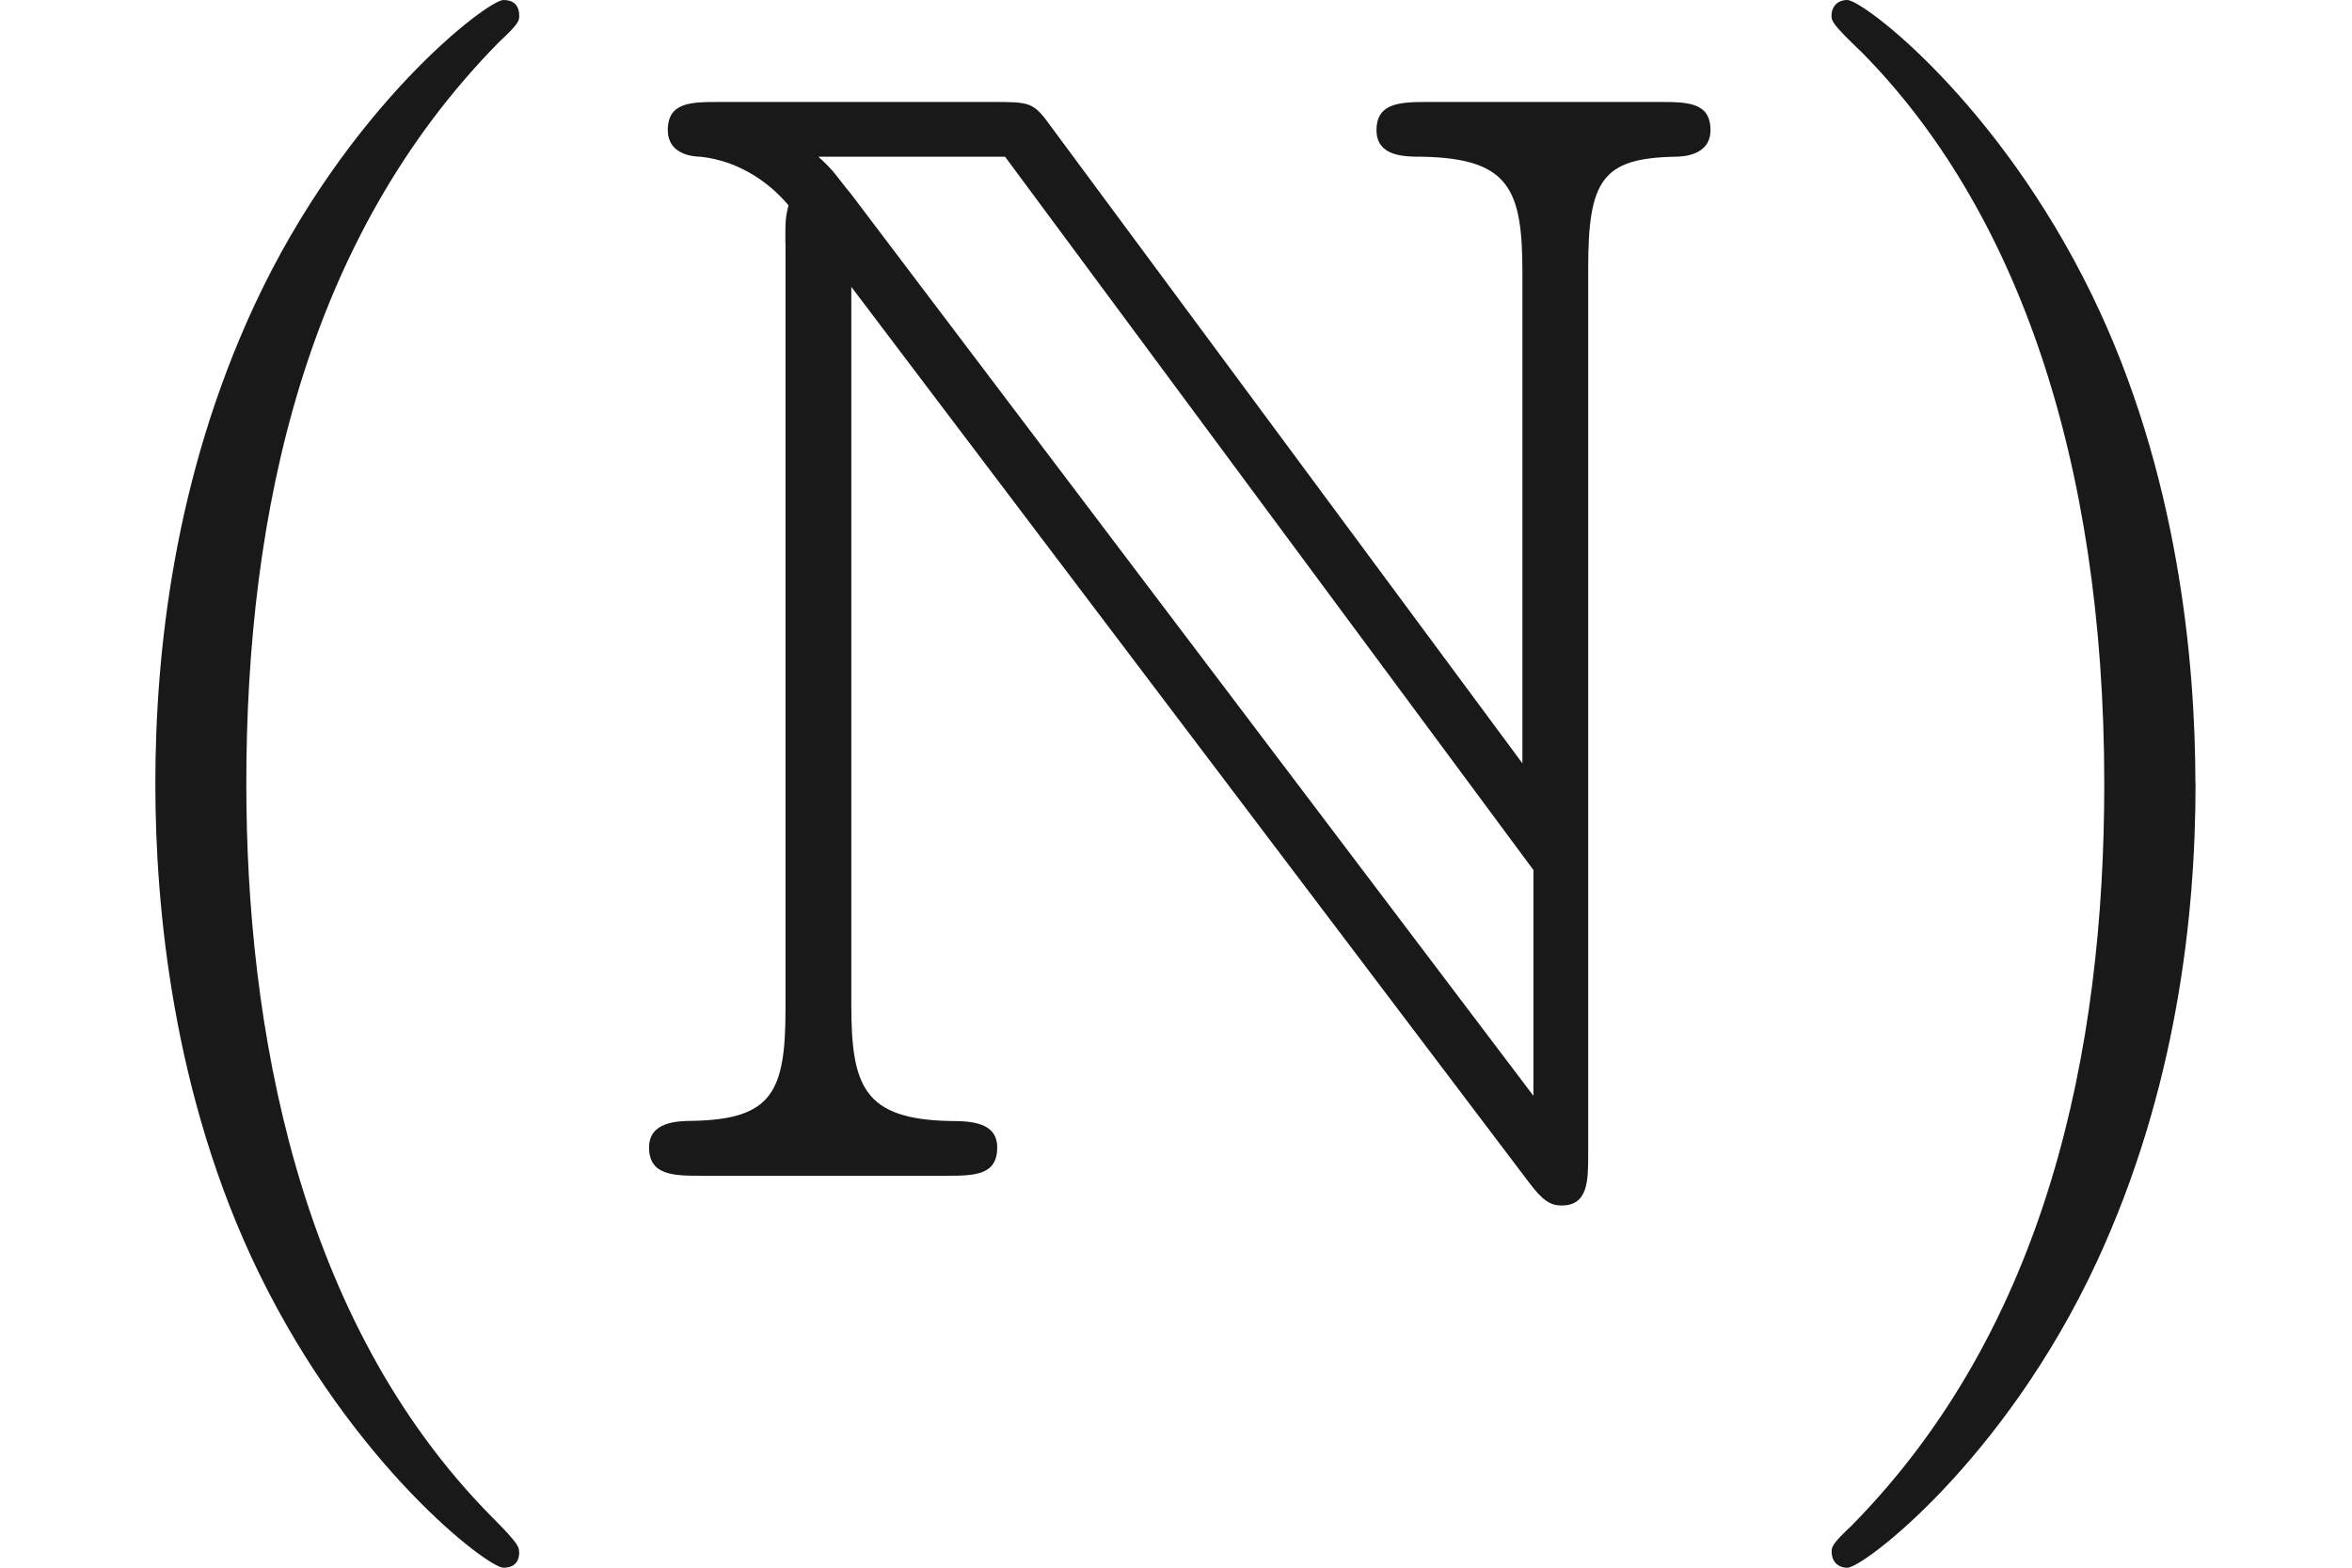
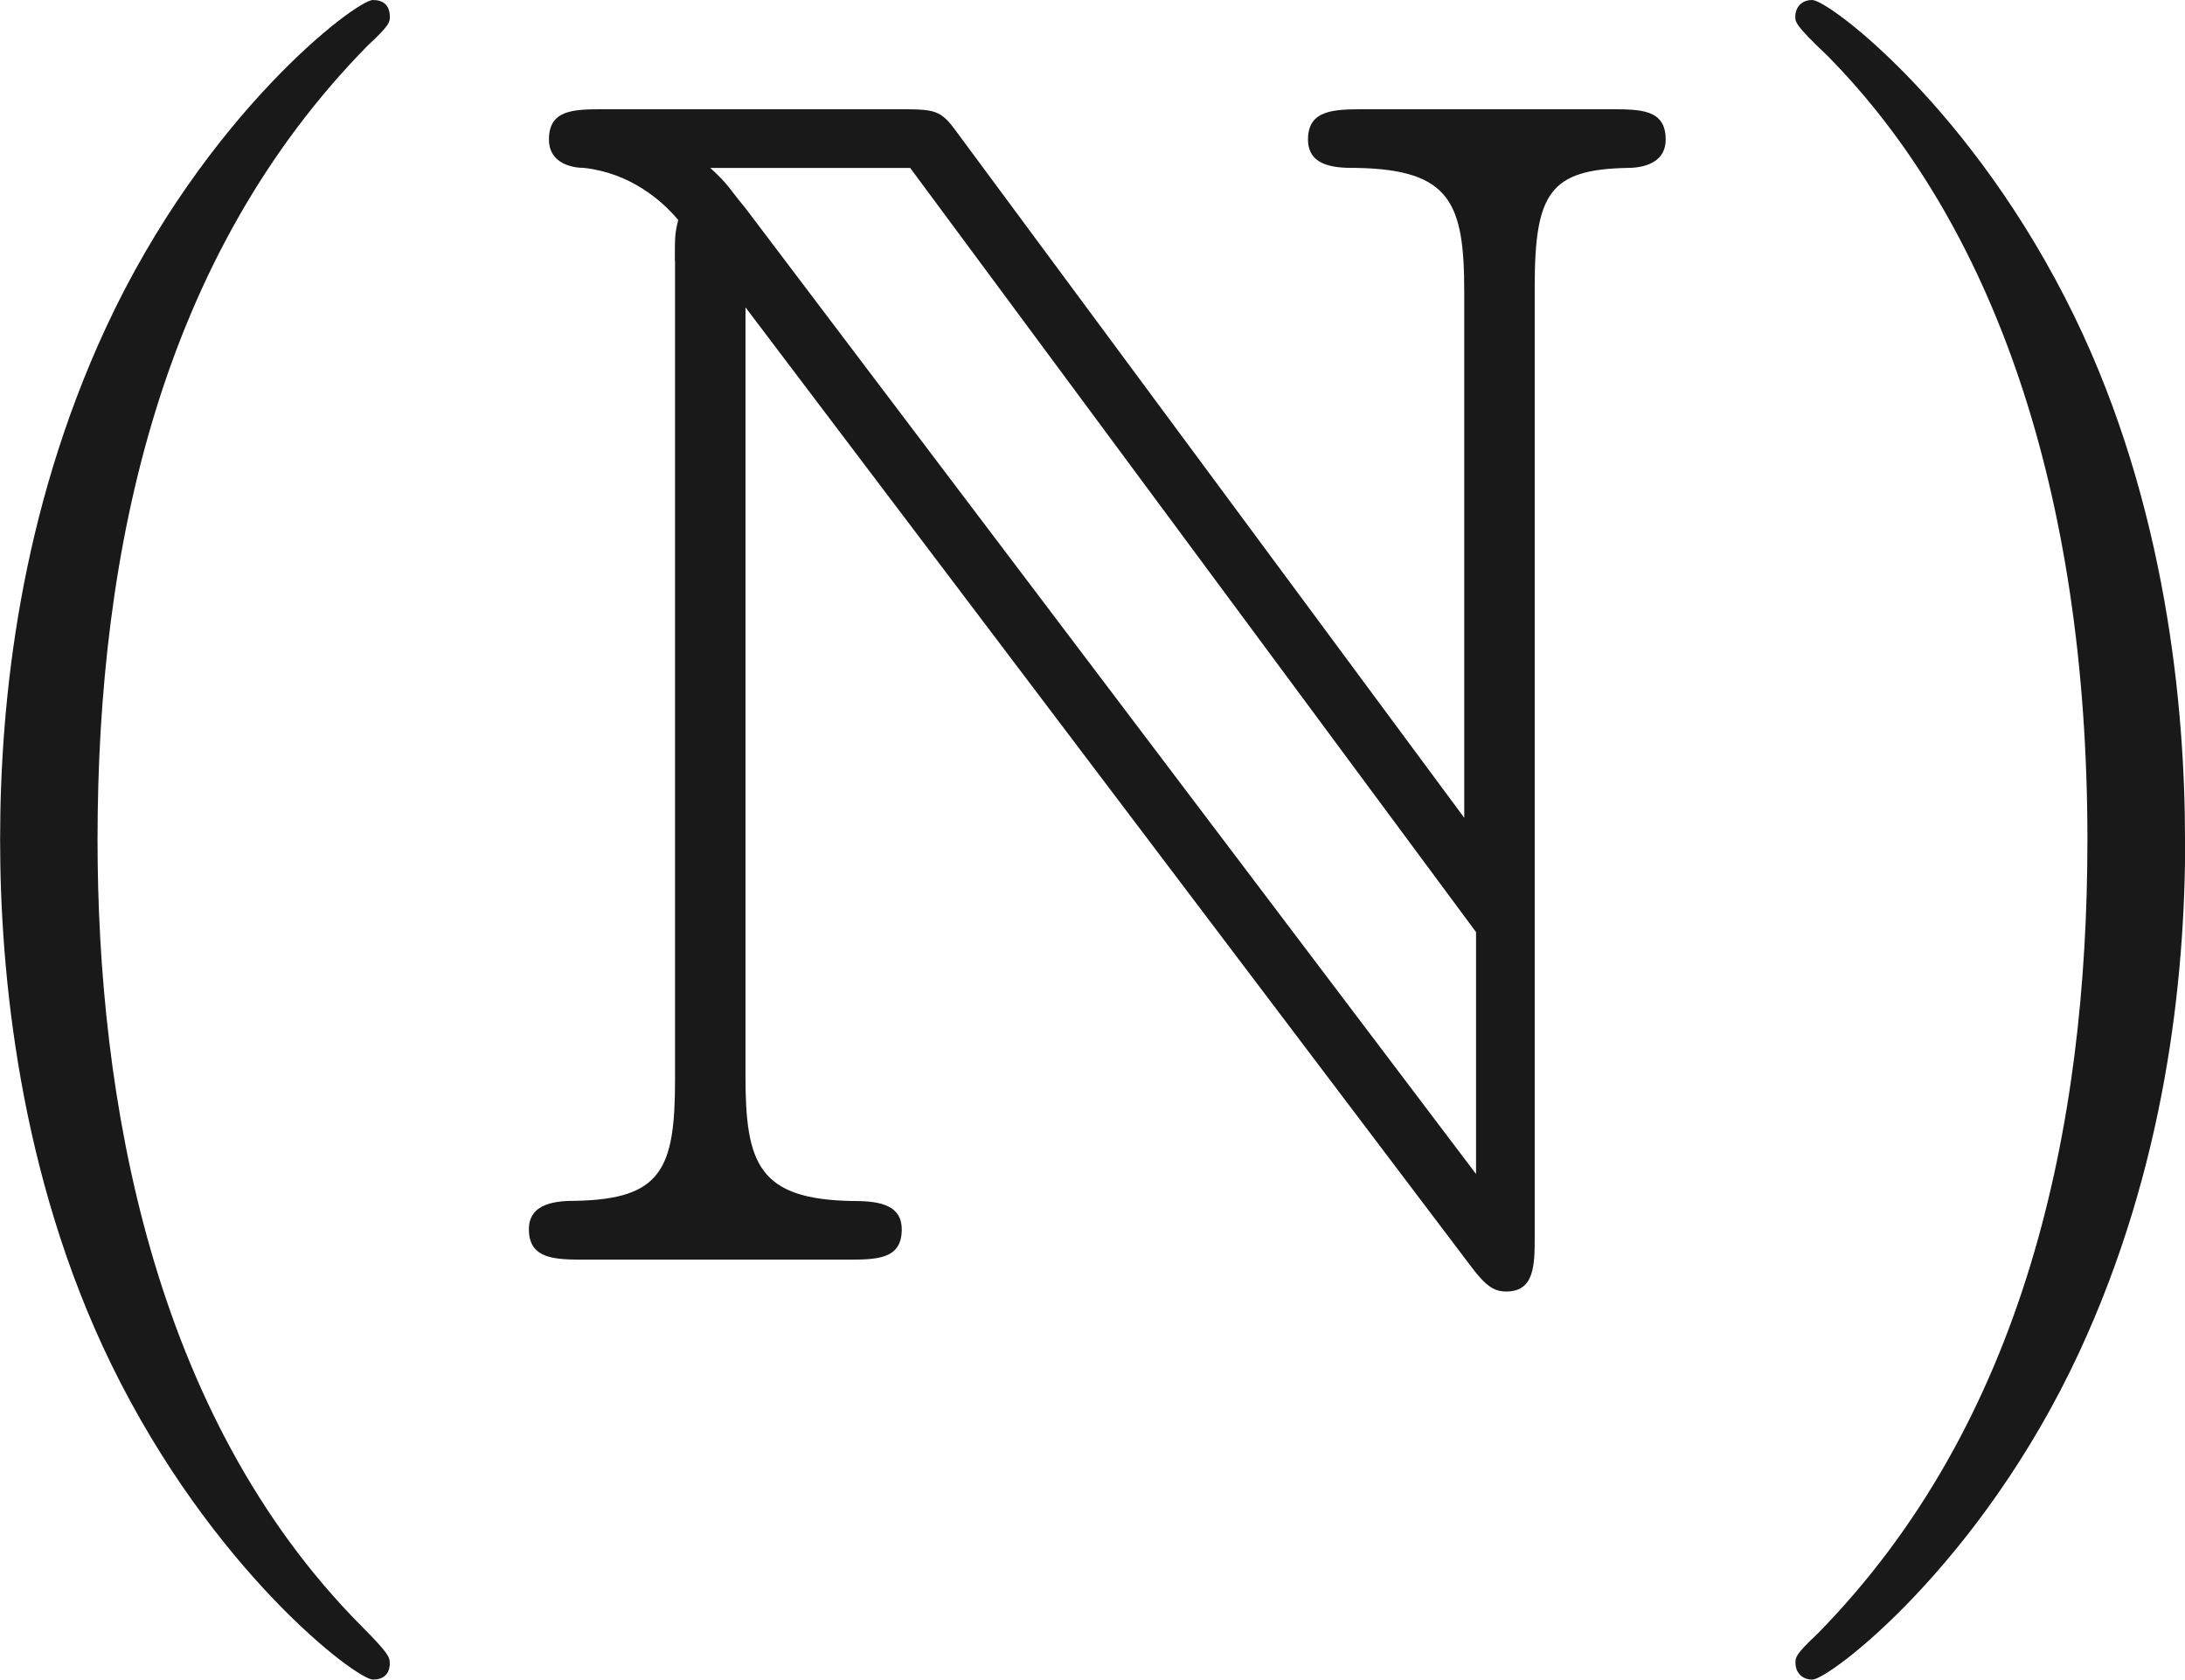
- <svg xmlns="http://www.w3.org/2000/svg" xmlns:ns1="http://github.com/leegao/readme2tex/" xmlns:xlink="http://www.w3.org/1999/xlink" id="svg15" ns1:offset="2.4906600000000054" viewBox="-52.075 -69.509 14.944 9.963" height="9.963pt" width="14.944pt" version="1.1">
+ <svg xmlns="http://www.w3.org/2000/svg" xmlns:ns1="http://github.com/leegao/readme2tex/" xmlns:xlink="http://www.w3.org/1999/xlink" version="1.1" width="16pt" height="12.297pt" viewBox="-52.075 -69.509 16 12.297" ns1:offset="2.4906600000000054" id="svg15">
  <defs id="defs6">
-     <path d="m 3.298,2.391 c 0,-0.03 0,-0.05 -0.169,-0.219 -1.245,-1.255 -1.564,-3.138 -1.564,-4.663 0,-1.733 0.379,-3.467 1.604,-4.712 0.13,-0.12 0.13,-0.139 0.13,-0.169 0,-0.07 -0.04,-0.1 -0.1,-0.1 -0.1,0 -0.996,0.677 -1.584,1.943 -0.508,1.096 -0.628,2.202 -0.628,3.039 0,0.777 0.11,1.983 0.658,3.108 0.598,1.225 1.455,1.873 1.554,1.873 0.06,0 0.1,-0.03 0.1,-0.1 z" id="g1-40" />
-     <path d="m 2.879,-2.491 c 0,-0.777 -0.11,-1.983 -0.658,-3.108 C 1.624,-6.824 0.767,-7.472 0.667,-7.472 c -0.06,0 -0.1,0.04 -0.1,0.1 0,0.03 0,0.05 0.189,0.229 0.976,0.986 1.544,2.57 1.544,4.653 0,1.704 -0.369,3.457 -1.604,4.712 C 0.568,2.341 0.568,2.361 0.568,2.391 c 0,0.06 0.04,0.1 0.1,0.1 0.1,0 0.996,-0.677 1.584,-1.943 0.508,-1.096 0.628,-2.202 0.628,-3.039 z" id="g1-41" />
-     <path d="m 3.318,-0.757 c 0.04,0.399 0.309,0.817 0.777,0.817 0.209,0 0.817,-0.139 0.817,-0.946 V -1.445 H 4.663 v 0.558 c 0,0.578 -0.249,0.638 -0.359,0.638 -0.329,0 -0.369,-0.448 -0.369,-0.498 v -1.993 c 0,-0.418 0,-0.807 -0.359,-1.176 -0.389,-0.389 -0.887,-0.548 -1.365,-0.548 -0.817,0 -1.504,0.468 -1.504,1.126 0,0.299 0.199,0.468 0.458,0.468 0.279,0 0.458,-0.199 0.458,-0.458 0,-0.12 -0.05,-0.448 -0.508,-0.458 0.269,-0.349 0.757,-0.458 1.076,-0.458 0.488,0 1.056,0.389 1.056,1.275 v 0.369 c -0.508,0.03 -1.205,0.06 -1.833,0.359 -0.747,0.339 -0.996,0.857 -0.996,1.295 0,0.807 0.966,1.056 1.594,1.056 0.658,0 1.116,-0.399 1.305,-0.867 z M 3.248,-2.391 v 0.996 c 0,0.946 -0.717,1.285 -1.166,1.285 -0.488,0 -0.897,-0.349 -0.897,-0.847 0,-0.548 0.418,-1.375 2.062,-1.435 z" id="g1-97" />
-     <path d="m 1.116,-5.928 v 4.862 c 0,0.528 -0.08,0.707 -0.588,0.717 -0.11,0 -0.279,0.01 -0.279,0.169 C 0.249,0 0.408,0 0.588,0 h 1.544 c 0.179,0 0.329,0 0.329,-0.179 0,-0.159 -0.159,-0.169 -0.299,-0.169 C 1.614,-0.359 1.534,-0.568 1.534,-1.086 v -4.563 l 4.304,5.689 c 0.09,0.12 0.139,0.149 0.209,0.149 0.169,0 0.169,-0.159 0.169,-0.329 v -5.629 c 0,-0.558 0.09,-0.697 0.548,-0.707 0.06,0 0.229,-0.01 0.229,-0.169 0,-0.179 -0.149,-0.179 -0.329,-0.179 H 5.21 c -0.179,0 -0.339,0 -0.339,0.179 0,0.169 0.179,0.169 0.289,0.169 0.558,0.01 0.638,0.209 0.638,0.737 v 3.118 L 2.79,-6.685 C 2.69,-6.824 2.66,-6.824 2.431,-6.824 H 0.697 c -0.179,0 -0.329,0 -0.329,0.179 0,0.149 0.149,0.169 0.209,0.169 0.269,0.03 0.458,0.189 0.558,0.309 -0.02,0.08 -0.02,0.1 -0.02,0.239 z M 5.868,-0.508 1.534,-6.237 C 1.435,-6.356 1.435,-6.376 1.325,-6.476 h 1.186 l 3.357,4.533 z" id="g0-78" />
+     <path id="g1-40" d="m 3.298,2.391 c 0,-0.03 0,-0.05 -0.169,-0.219 -1.245,-1.255 -1.564,-3.138 -1.564,-4.663 0,-1.733 0.379,-3.467 1.604,-4.712 0.13,-0.12 0.13,-0.139 0.13,-0.169 0,-0.07 -0.04,-0.1 -0.1,-0.1 -0.1,0 -0.996,0.677 -1.584,1.943 -0.508,1.096 -0.628,2.202 -0.628,3.039 0,0.777 0.11,1.983 0.658,3.108 0.598,1.225 1.455,1.873 1.554,1.873 0.06,0 0.1,-0.03 0.1,-0.1 z" />
+     <path id="g1-41" d="m 2.879,-2.491 c 0,-0.777 -0.11,-1.983 -0.658,-3.108 C 1.624,-6.824 0.767,-7.472 0.667,-7.472 c -0.06,0 -0.1,0.04 -0.1,0.1 0,0.03 0,0.05 0.189,0.229 0.976,0.986 1.544,2.57 1.544,4.653 0,1.704 -0.369,3.457 -1.604,4.712 C 0.568,2.341 0.568,2.361 0.568,2.391 c 0,0.06 0.04,0.1 0.1,0.1 0.1,0 0.996,-0.677 1.584,-1.943 0.508,-1.096 0.628,-2.202 0.628,-3.039 z" />
+     <path id="g1-97" d="m 3.318,-0.757 c 0.04,0.399 0.309,0.817 0.777,0.817 0.209,0 0.817,-0.139 0.817,-0.946 V -1.445 H 4.663 v 0.558 c 0,0.578 -0.249,0.638 -0.359,0.638 -0.329,0 -0.369,-0.448 -0.369,-0.498 v -1.993 c 0,-0.418 0,-0.807 -0.359,-1.176 -0.389,-0.389 -0.887,-0.548 -1.365,-0.548 -0.817,0 -1.504,0.468 -1.504,1.126 0,0.299 0.199,0.468 0.458,0.468 0.279,0 0.458,-0.199 0.458,-0.458 0,-0.12 -0.05,-0.448 -0.508,-0.458 0.269,-0.349 0.757,-0.458 1.076,-0.458 0.488,0 1.056,0.389 1.056,1.275 v 0.369 c -0.508,0.03 -1.205,0.06 -1.833,0.359 -0.747,0.339 -0.996,0.857 -0.996,1.295 0,0.807 0.966,1.056 1.594,1.056 0.658,0 1.116,-0.399 1.305,-0.867 z M 3.248,-2.391 v 0.996 c 0,0.946 -0.717,1.285 -1.166,1.285 -0.488,0 -0.897,-0.349 -0.897,-0.847 0,-0.548 0.418,-1.375 2.062,-1.435 z" />
+     <path id="g0-78" d="m 1.116,-5.928 v 4.862 c 0,0.528 -0.08,0.707 -0.588,0.717 -0.11,0 -0.279,0.01 -0.279,0.169 C 0.249,0 0.408,0 0.588,0 h 1.544 c 0.179,0 0.329,0 0.329,-0.179 0,-0.159 -0.159,-0.169 -0.299,-0.169 C 1.614,-0.359 1.534,-0.568 1.534,-1.086 v -4.563 l 4.304,5.689 c 0.09,0.12 0.139,0.149 0.209,0.149 0.169,0 0.169,-0.159 0.169,-0.329 v -5.629 c 0,-0.558 0.09,-0.697 0.548,-0.707 0.06,0 0.229,-0.01 0.229,-0.169 0,-0.179 -0.149,-0.179 -0.329,-0.179 H 5.21 c -0.179,0 -0.339,0 -0.339,0.179 0,0.169 0.179,0.169 0.289,0.169 0.558,0.01 0.638,0.209 0.638,0.737 v 3.118 L 2.79,-6.685 C 2.69,-6.824 2.66,-6.824 2.431,-6.824 H 0.697 c -0.179,0 -0.329,0 -0.329,0.179 0,0.149 0.149,0.169 0.209,0.169 0.269,0.03 0.458,0.189 0.558,0.309 -0.02,0.08 -0.02,0.1 -0.02,0.239 z M 5.868,-0.508 1.534,-6.237 C 1.435,-6.356 1.435,-6.376 1.325,-6.476 h 1.186 l 3.357,4.533 z" />
  </defs>
-   <g fill-opacity="0.9" id="page1">
-     <use height="100%" width="100%" id="use8" xlink:href="#g1-40" y="-62.037" x="-52.075" />
-     <use height="100%" width="100%" id="use10" xlink:href="#g0-78" y="-62.037" x="-48.2" />
-     <use height="100%" width="100%" id="use12" xlink:href="#g1-41" y="-62.037" x="-41.005" />
+   <g transform="matrix(1.234326,0,0,1.234326,10.98504,16.28785)" id="page1" fill-opacity="0.9">
+     <use x="-52.075" y="-62.037" xlink:href="#g1-40" id="use8" width="100%" height="100%" />
+     <use x="-48.2" y="-62.037" xlink:href="#g0-78" id="use10" width="100%" height="100%" />
+     <use x="-41.005" y="-62.037" xlink:href="#g1-41" id="use12" width="100%" height="100%" />
  </g>
</svg>
